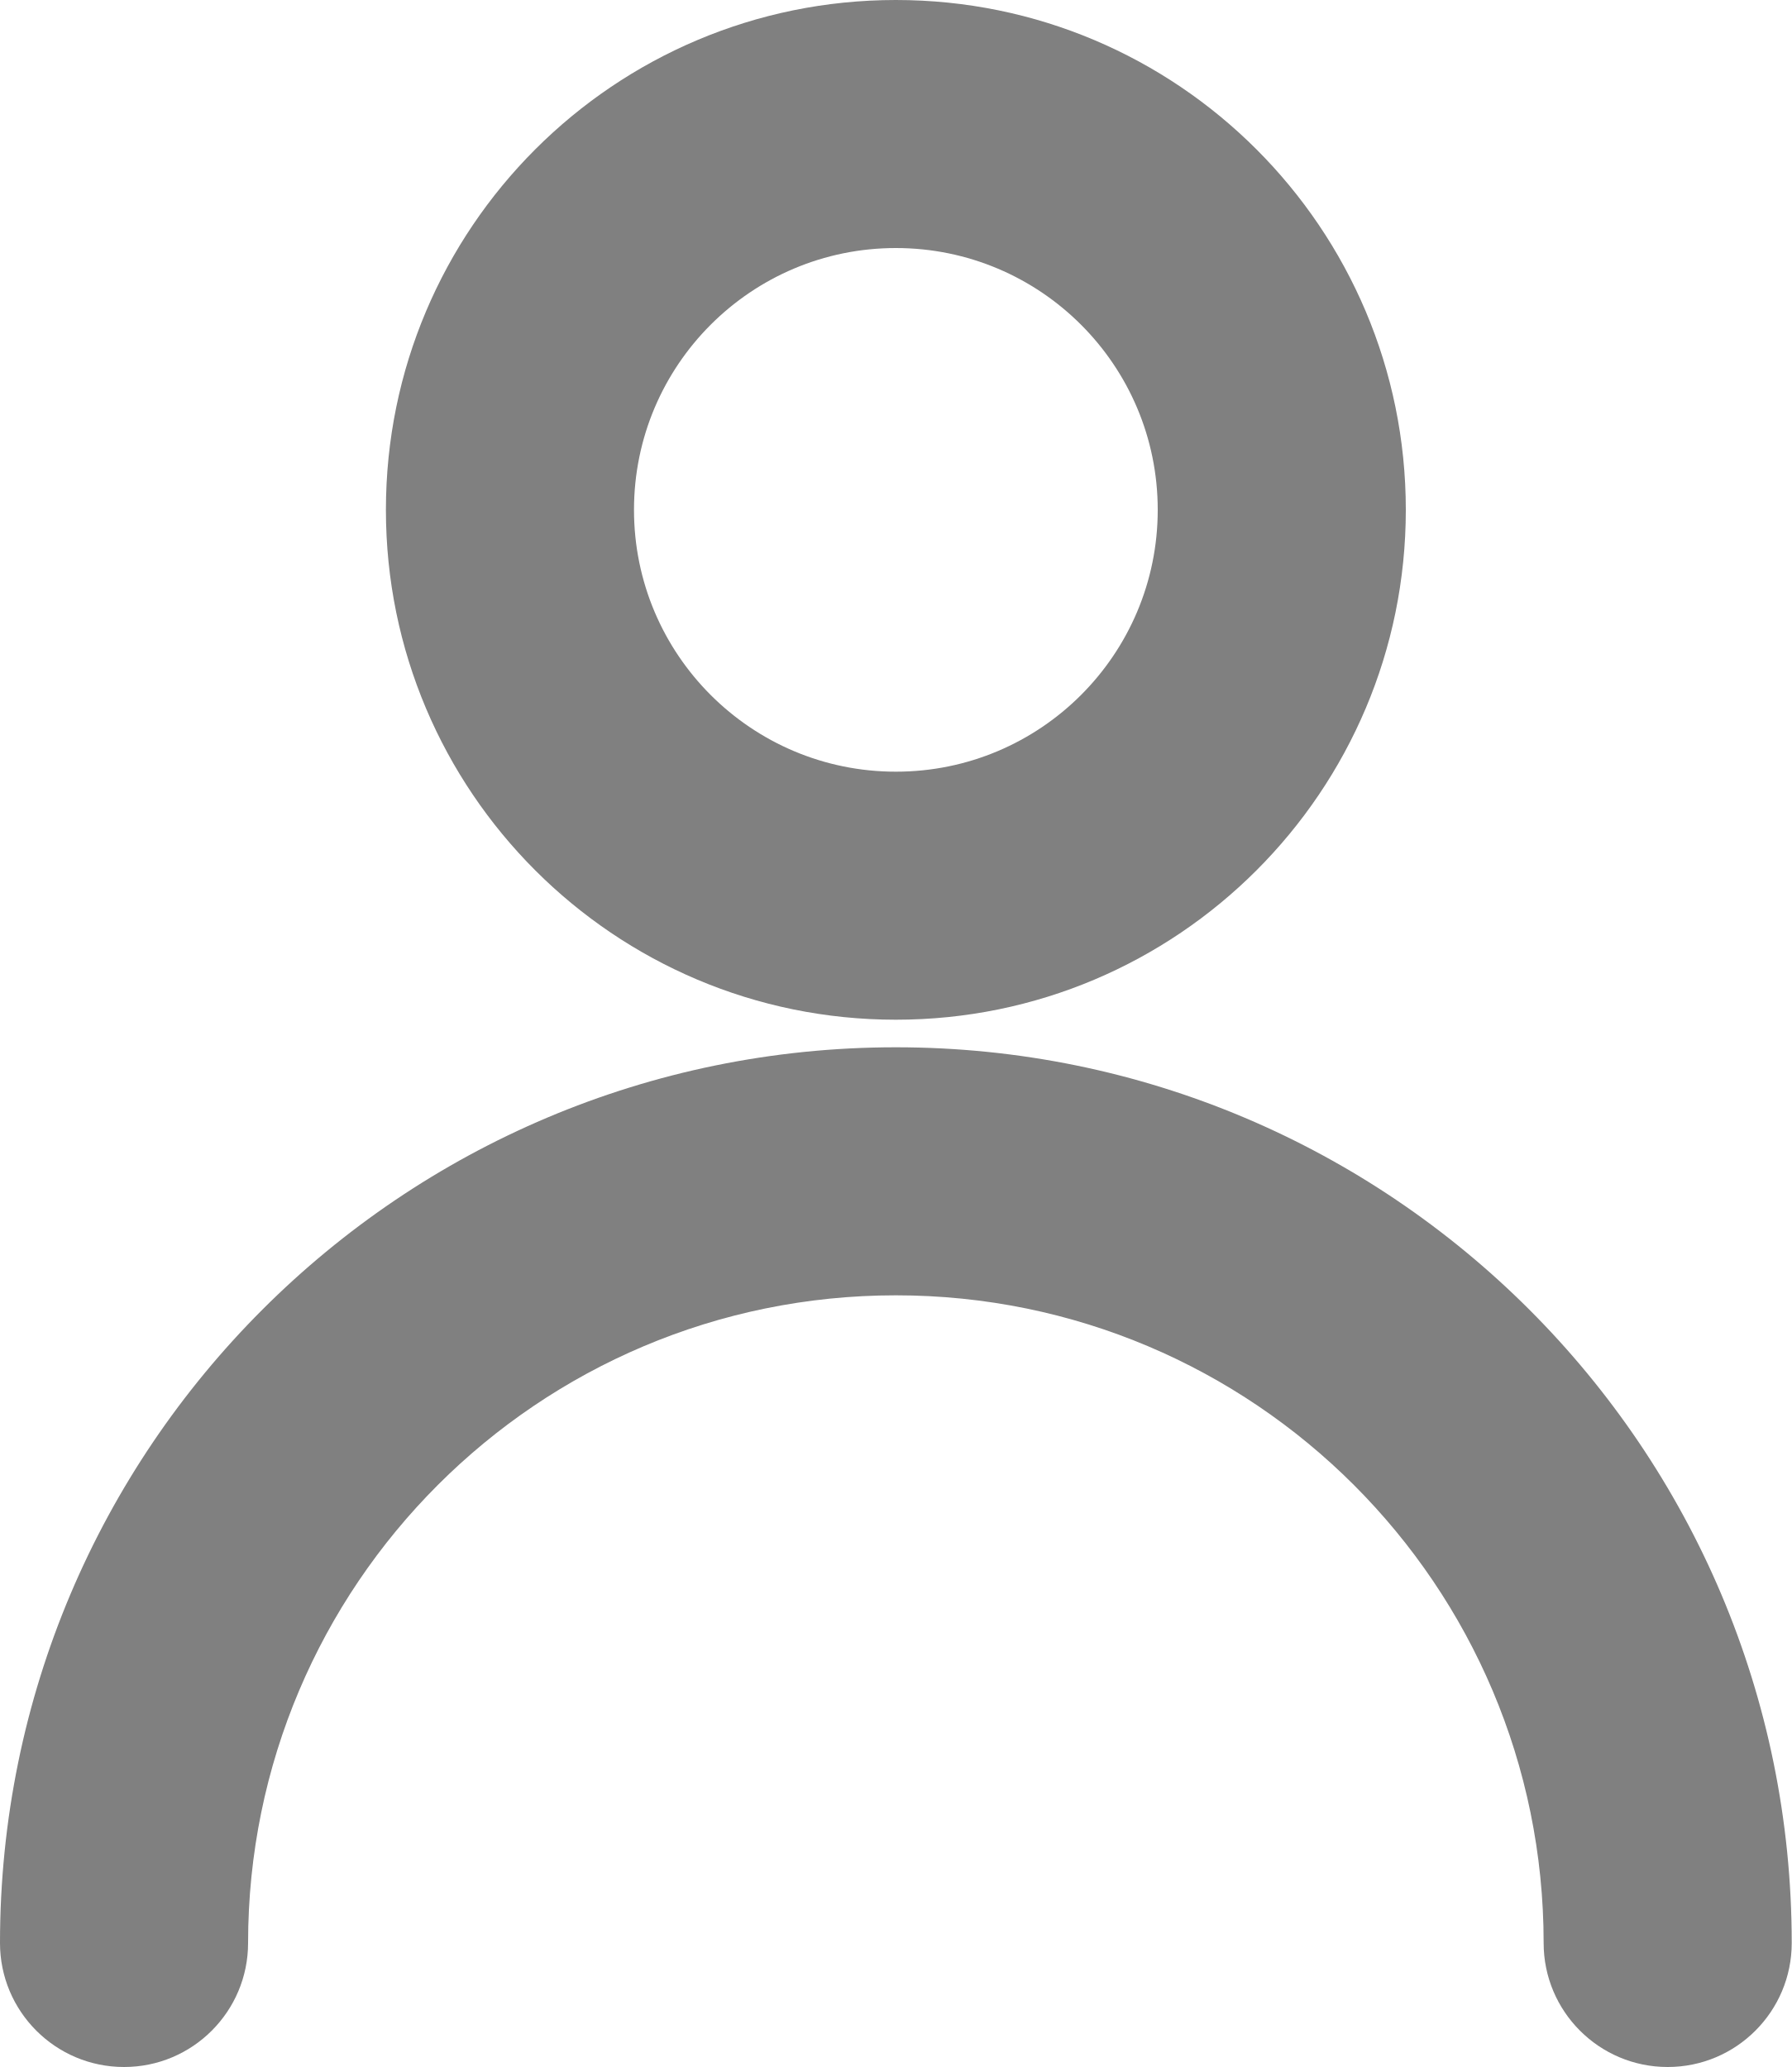
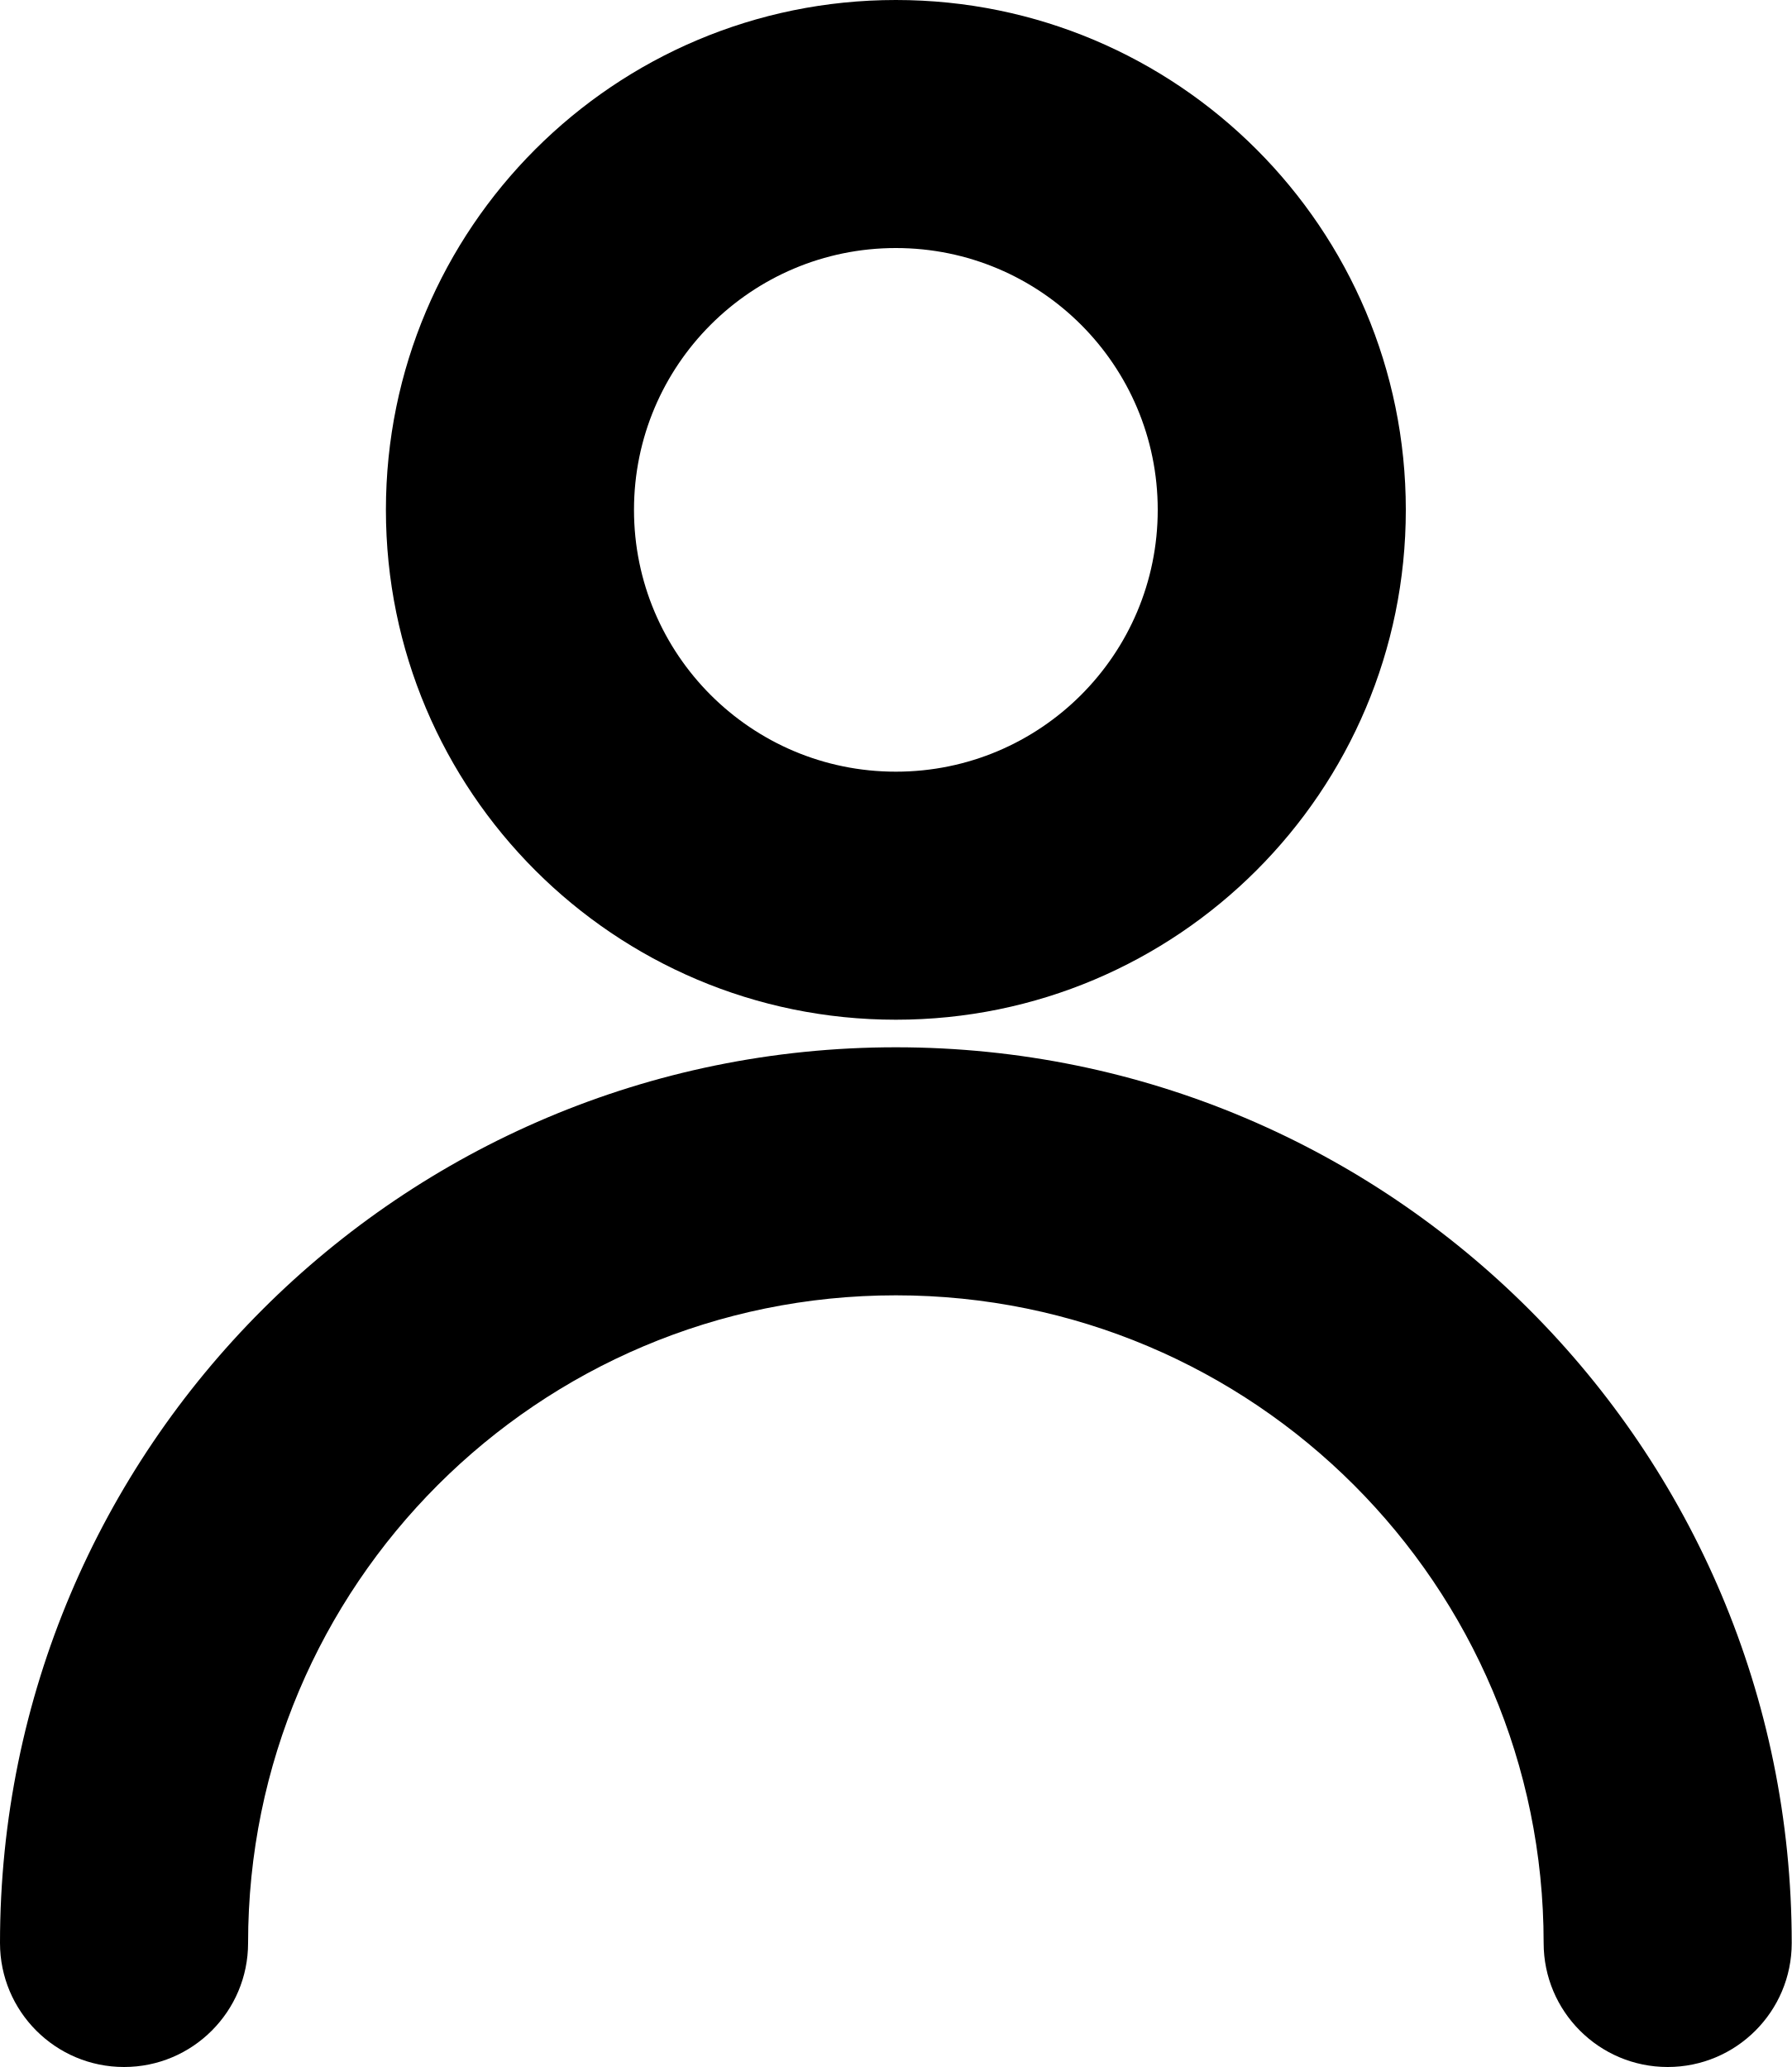
- <svg xmlns="http://www.w3.org/2000/svg" width="65" height="75" viewBox="0 0 65 75" fill="none">
-   <path fill-rule="evenodd" clip-rule="evenodd" d="M23 18.5C23 13.253 27.253 9 32.5 9C37.747 9 42 13.253 42 18.5C42 23.747 37.747 28 32.5 28C27.253 28 23 23.747 23 18.5ZM32.5 0C22.283 0 14 8.283 14 18.5C14 28.717 22.283 37 32.5 37C42.717 37 51 28.717 51 18.5C51 8.283 42.717 0 32.5 0ZM9 70.5C9 57.521 19.521 47 32.5 47C45.479 47 56 57.521 56 70.5C56 72.985 58.015 75 60.5 75C62.985 75 65 72.985 65 70.5C65 52.551 50.449 38 32.5 38C14.551 38 0 52.551 0 70.5C0 72.985 2.015 75 4.5 75C6.985 75 9 72.985 9 70.5Z" fill="#808080" />
+ <svg xmlns="http://www.w3.org/2000/svg" viewBox="0 0 65 75">
+   <path fill-rule="evenodd" clip-rule="evenodd" d="M23 18.5C23 13.253 27.253 9 32.5 9C37.747 9 42 13.253 42 18.5C42 23.747 37.747 28 32.5 28C27.253 28 23 23.747 23 18.5ZM32.5 0C22.283 0 14 8.283 14 18.5C14 28.717 22.283 37 32.5 37C42.717 37 51 28.717 51 18.5C51 8.283 42.717 0 32.5 0ZM9 70.5C9 57.521 19.521 47 32.5 47C45.479 47 56 57.521 56 70.5C56 72.985 58.015 75 60.5 75C62.985 75 65 72.985 65 70.5C65 52.551 50.449 38 32.5 38C14.551 38 0 52.551 0 70.5C0 72.985 2.015 75 4.5 75C6.985 75 9 72.985 9 70.5Z" />
</svg>
